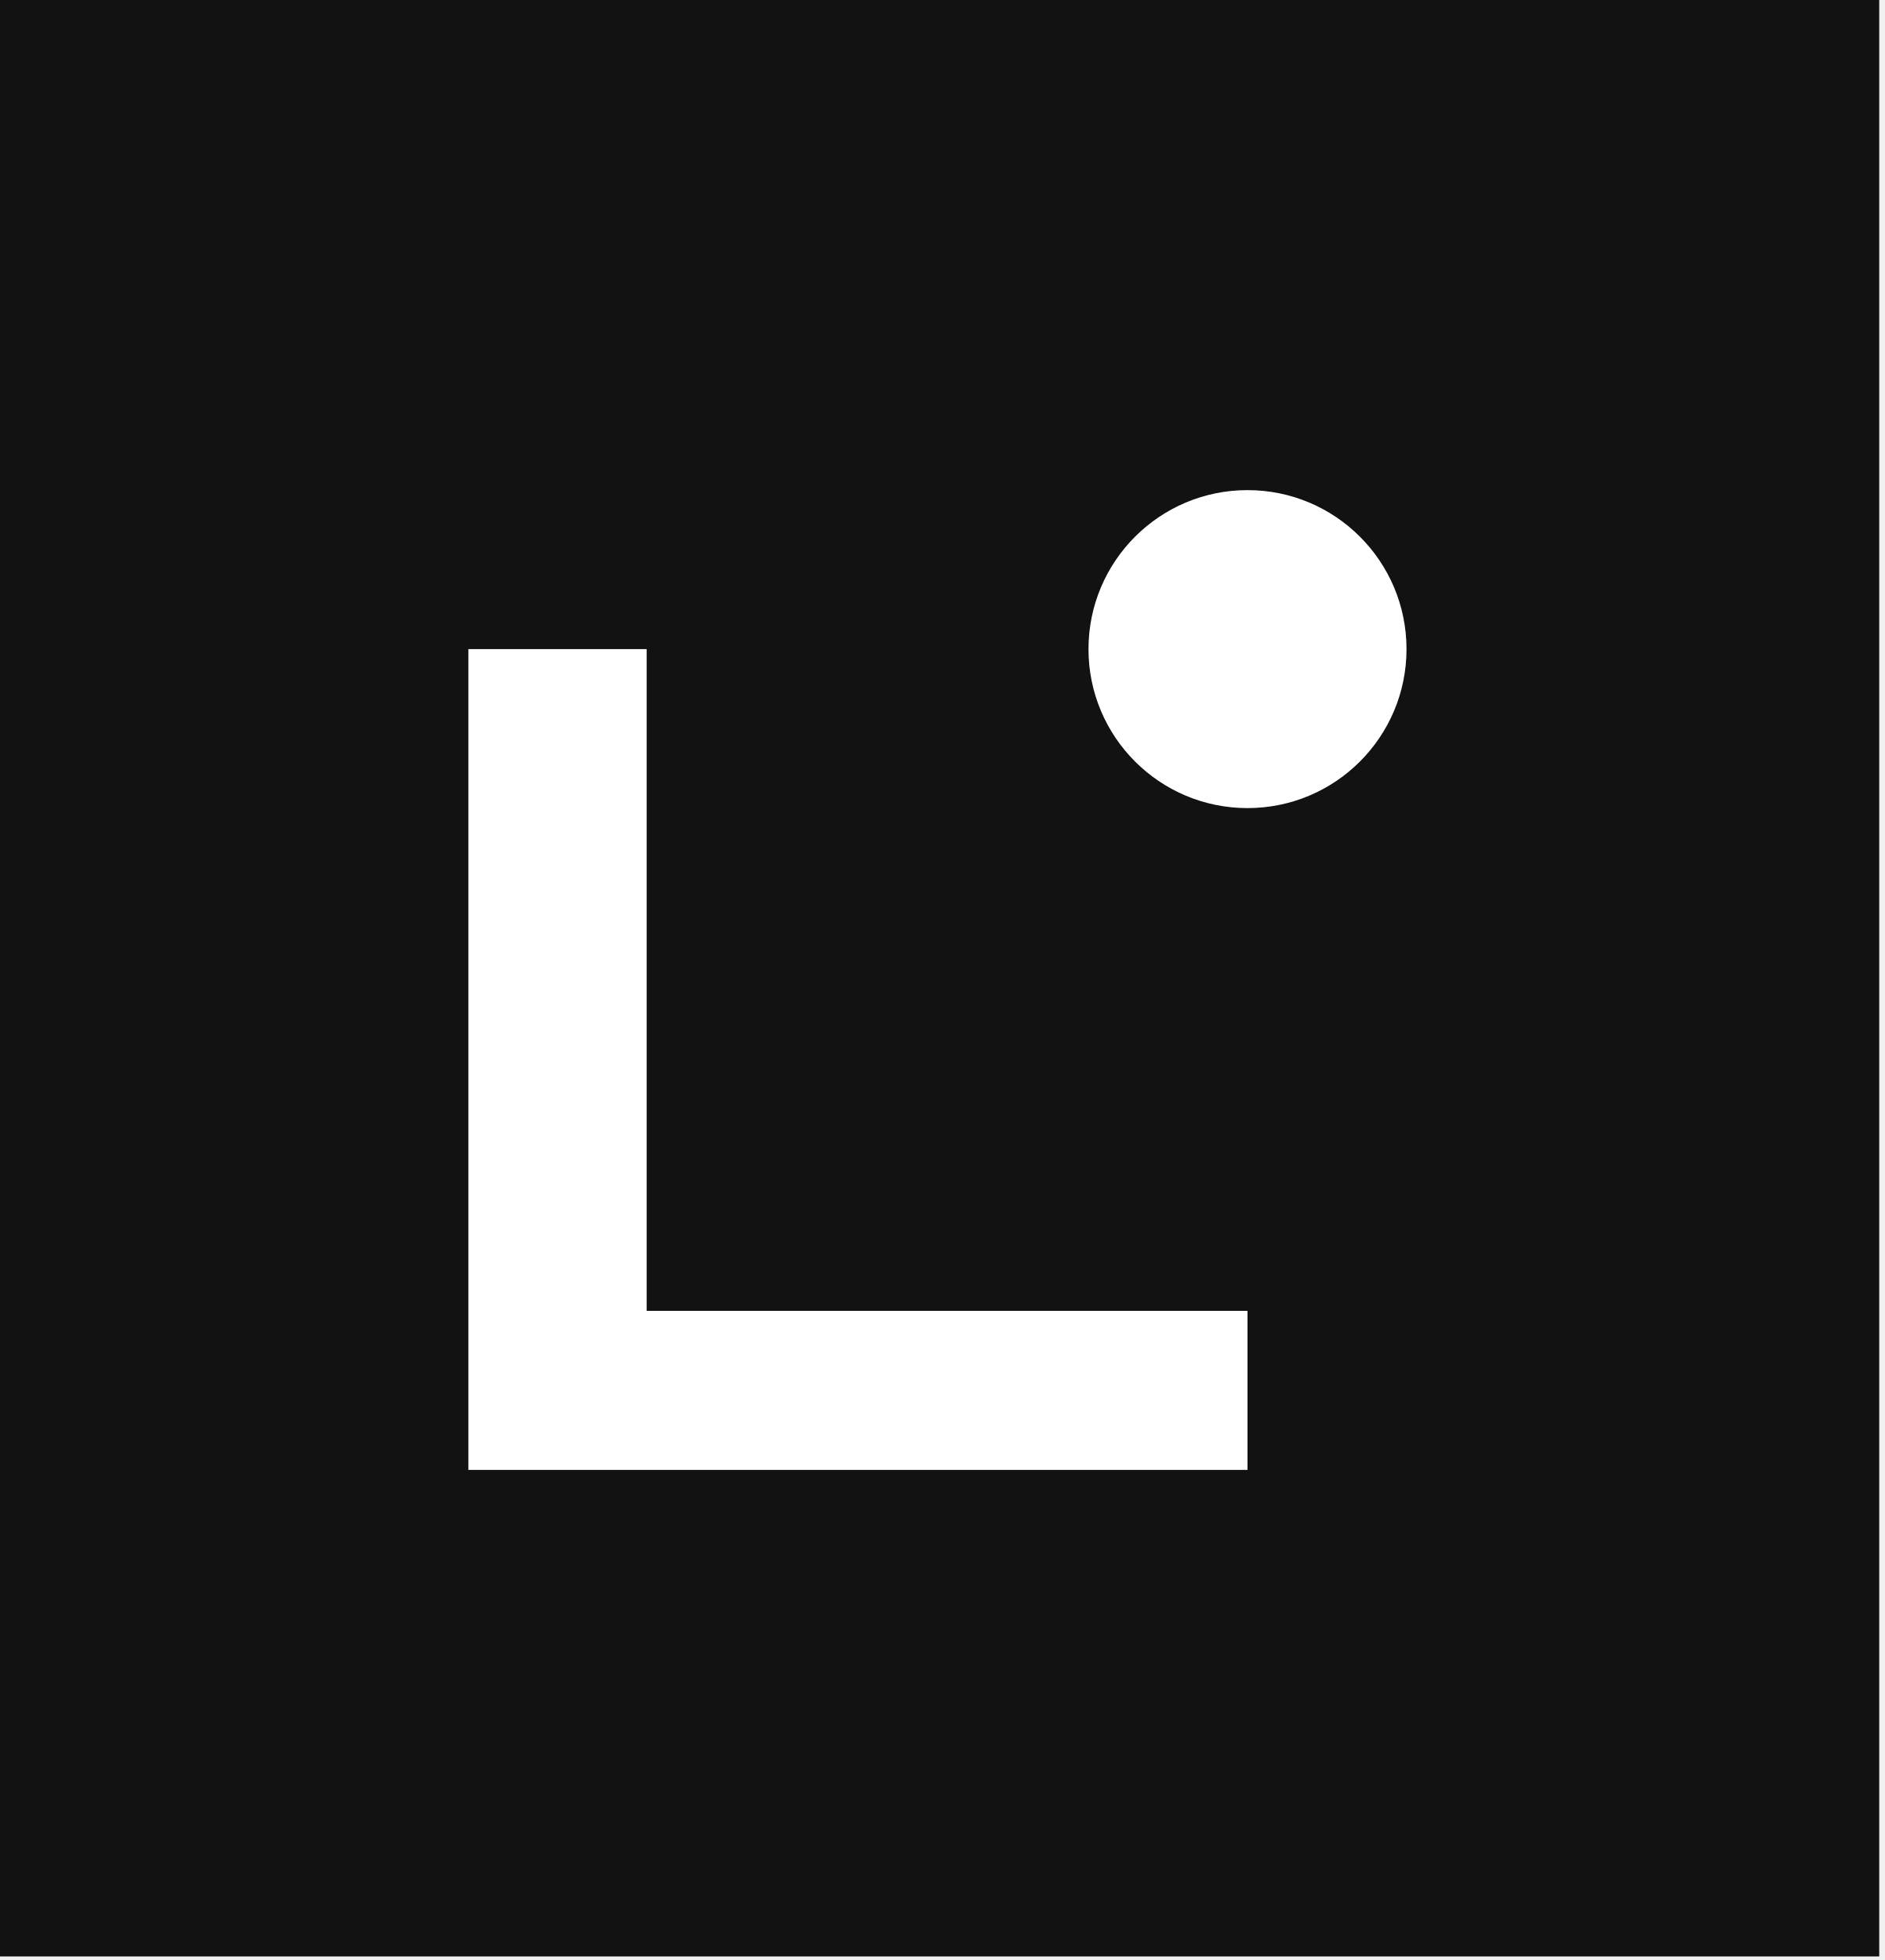
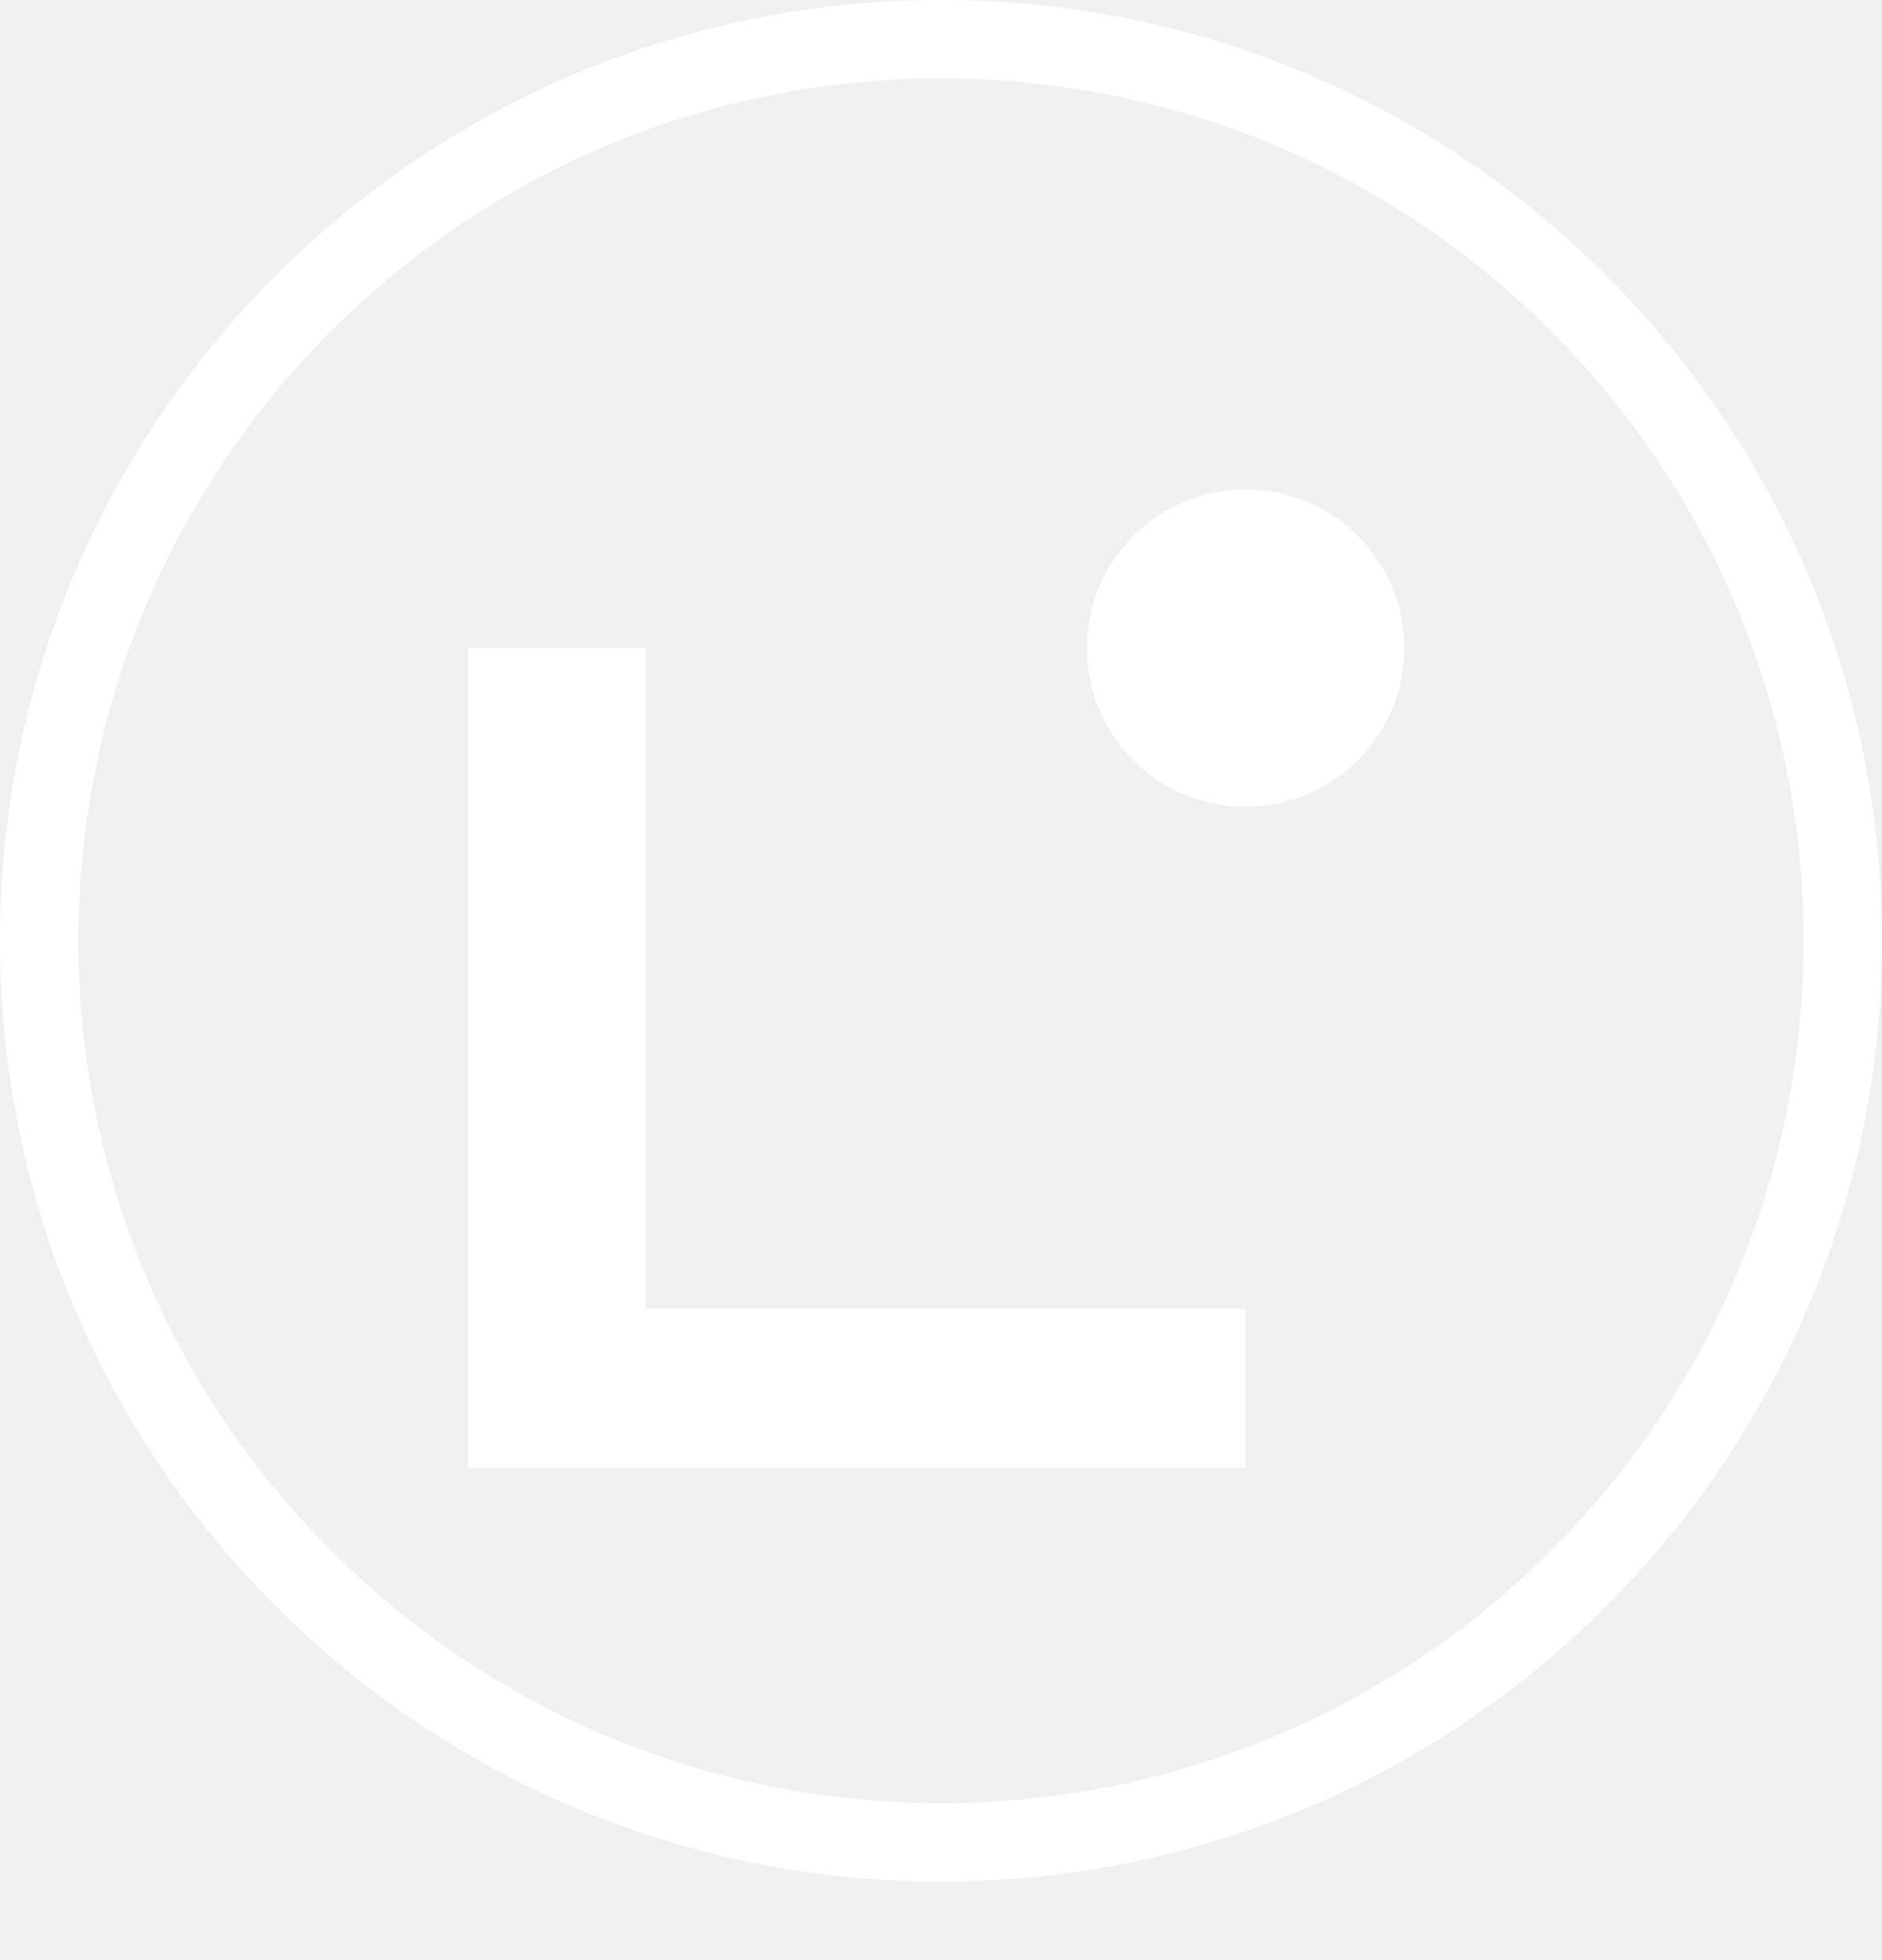
- <svg xmlns="http://www.w3.org/2000/svg" width="200" height="208" viewBox="0 0 200 208" fill="none">
-   <rect width="199.4" height="207.623" fill="#121212" />
-   <g clip-path="url(#clip0_2303_643)">
-     <path d="M132.369 155.99H49.7V68.885H68.615V139.109H132.369V155.981V155.99Z" fill="white" />
-     <path d="M132.369 85.757C141.687 85.757 149.241 78.204 149.241 68.885C149.241 59.567 141.687 52.013 132.369 52.013C123.05 52.013 115.497 59.567 115.497 68.885C115.497 78.204 123.05 85.757 132.369 85.757Z" fill="white" />
+ <svg xmlns="http://www.w3.org/2000/svg" width="24" height="25" viewBox="0 0 24 25" fill="none">
+   <mask id="mask0_2_22" style="mask-type:luminance" maskUnits="userSpaceOnUse" x="5" y="6" width="13" height="13">
+     <path d="M17.909 6.242H5.964V18.719H17.909V6.242Z" fill="white" />
+   </mask>
+   <g mask="url(#mask0_2_22)">
+     <path d="M15.884 18.719H5.964V8.266H8.234V16.693H15.884V18.718V18.719Z" fill="white" />
+     <path d="M15.884 10.291C17.002 10.291 17.909 9.384 17.909 8.266C17.909 7.148 17.002 6.242 15.884 6.242C14.766 6.242 13.86 7.148 13.86 8.266C13.86 9.384 14.766 10.291 15.884 10.291Z" fill="white" />
  </g>
-   <defs>
-     <clipPath id="clip0_2303_643">
-       <rect width="99.541" height="103.977" fill="white" transform="translate(49.7001 52.0134)" />
-     </clipPath>
-   </defs>
+   <circle cx="12" cy="12" r="11.5" stroke="white" />
</svg>
